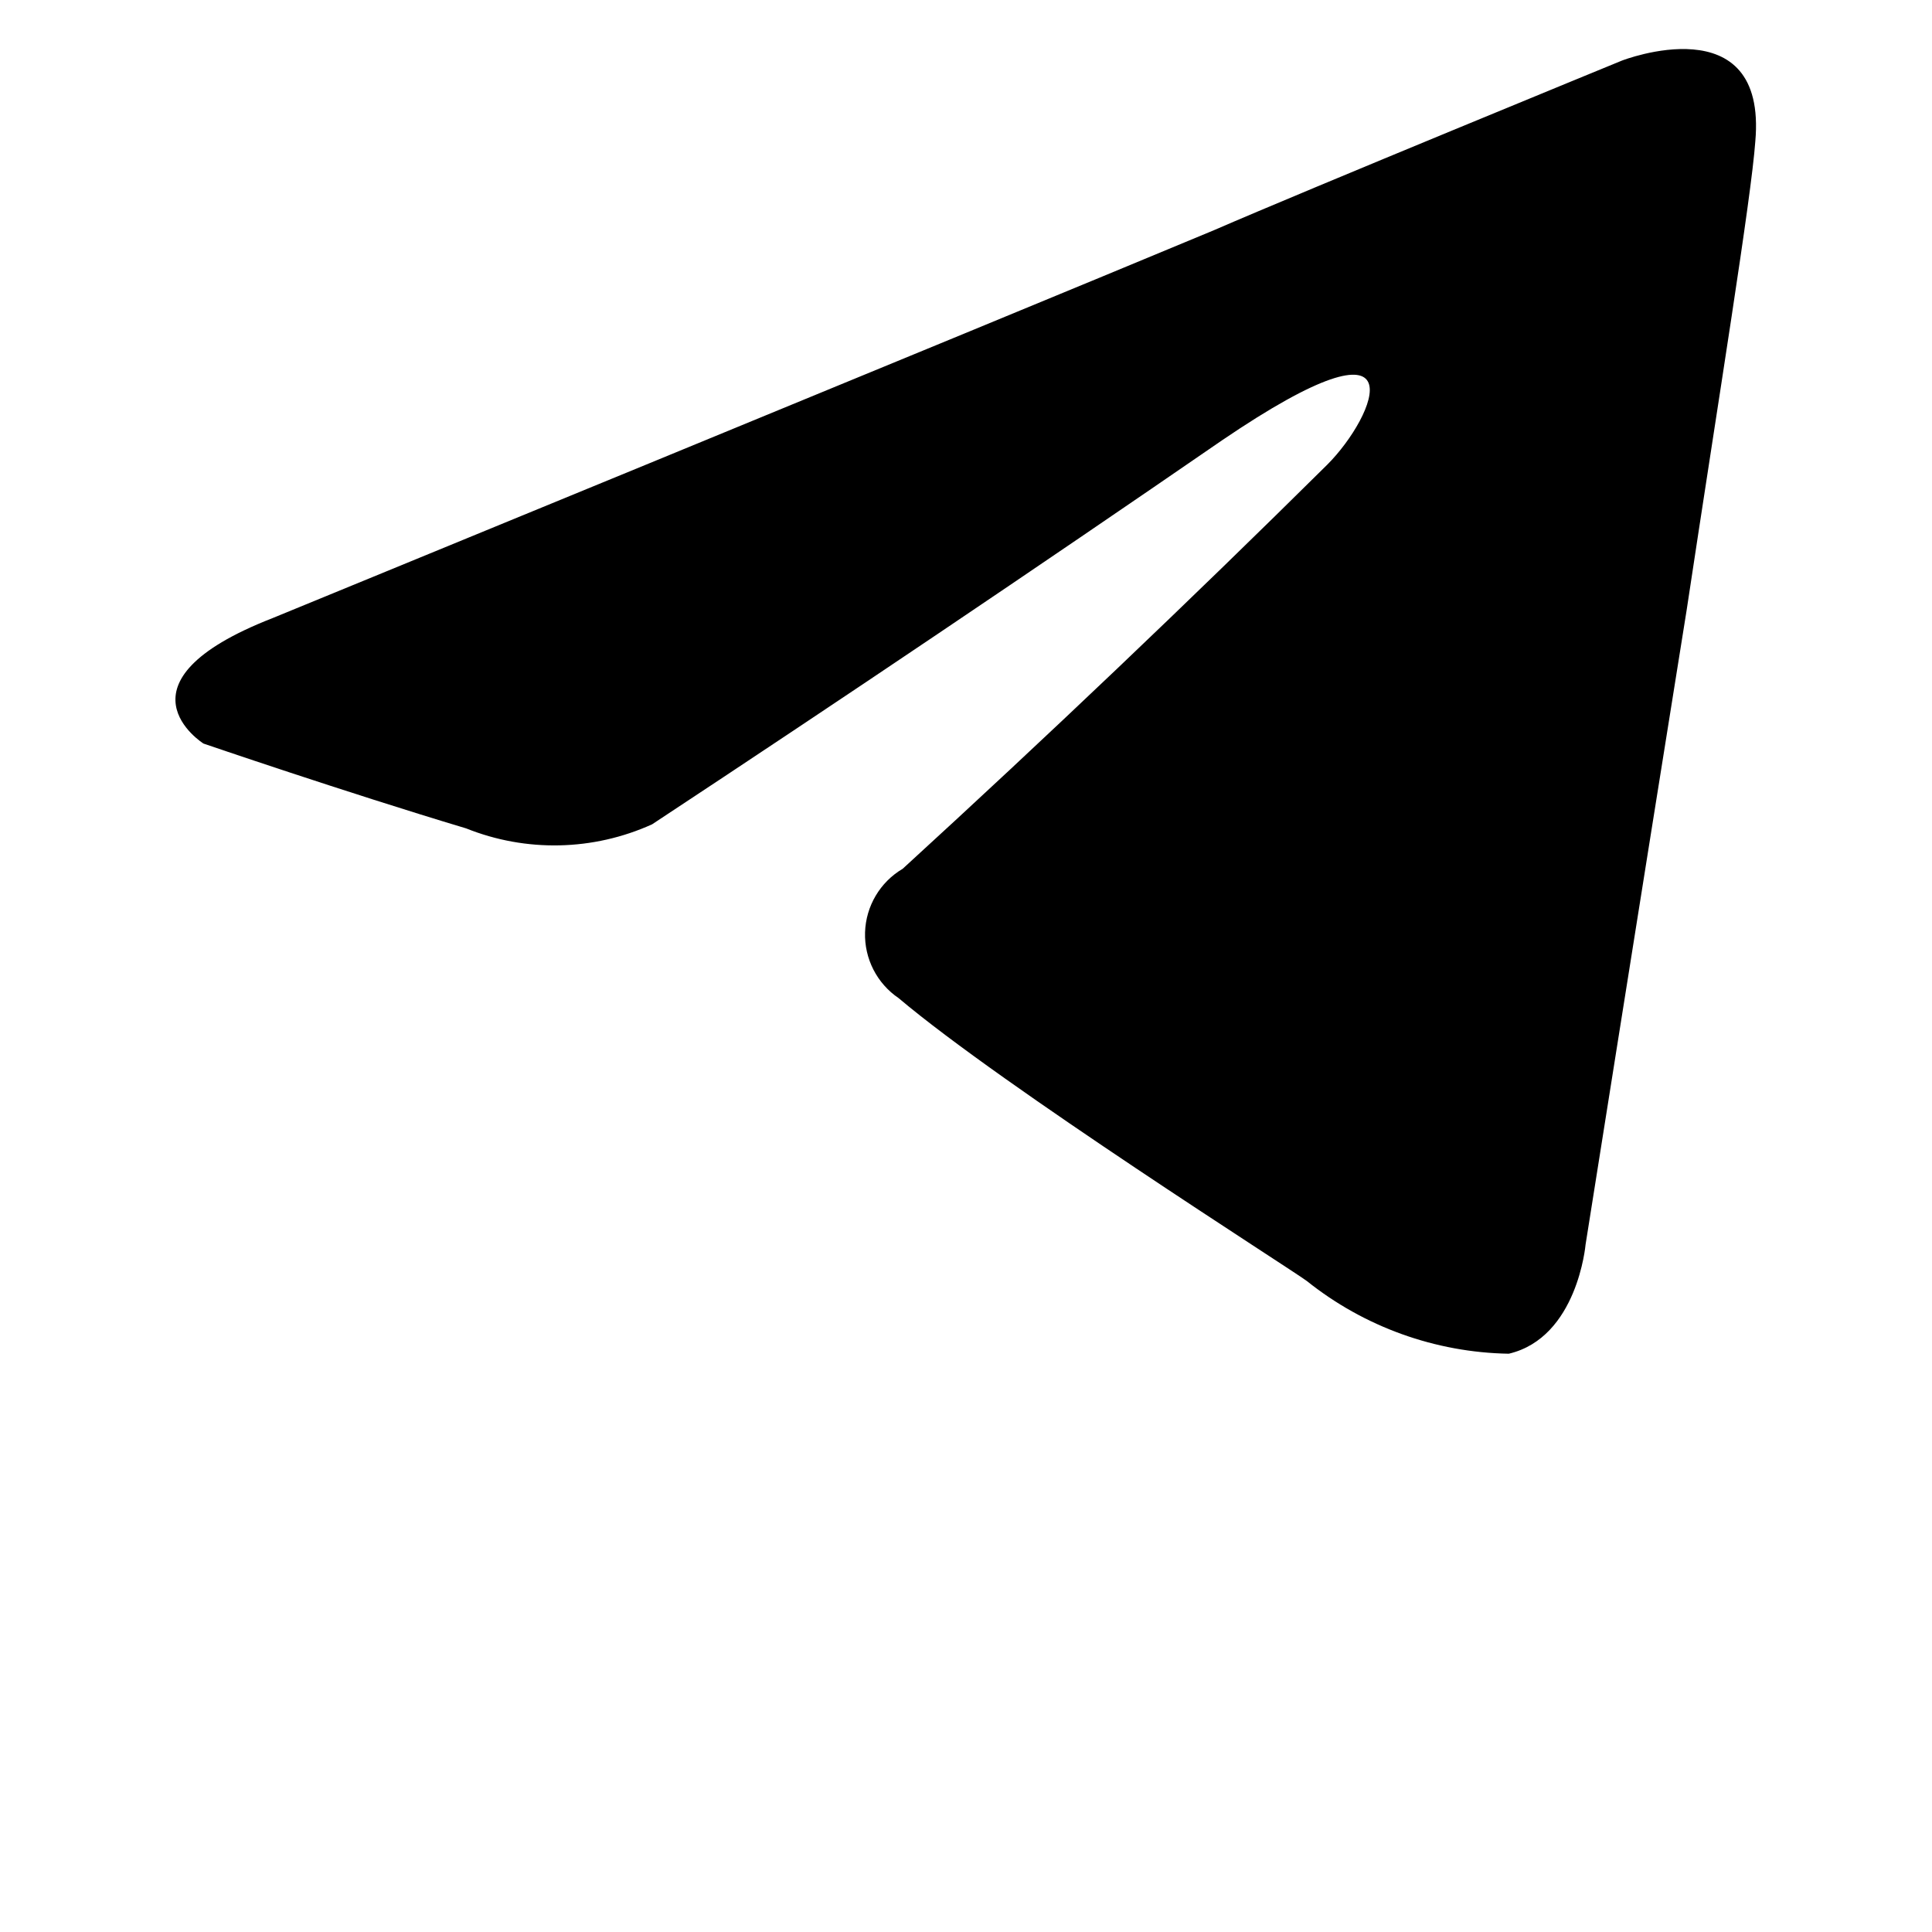
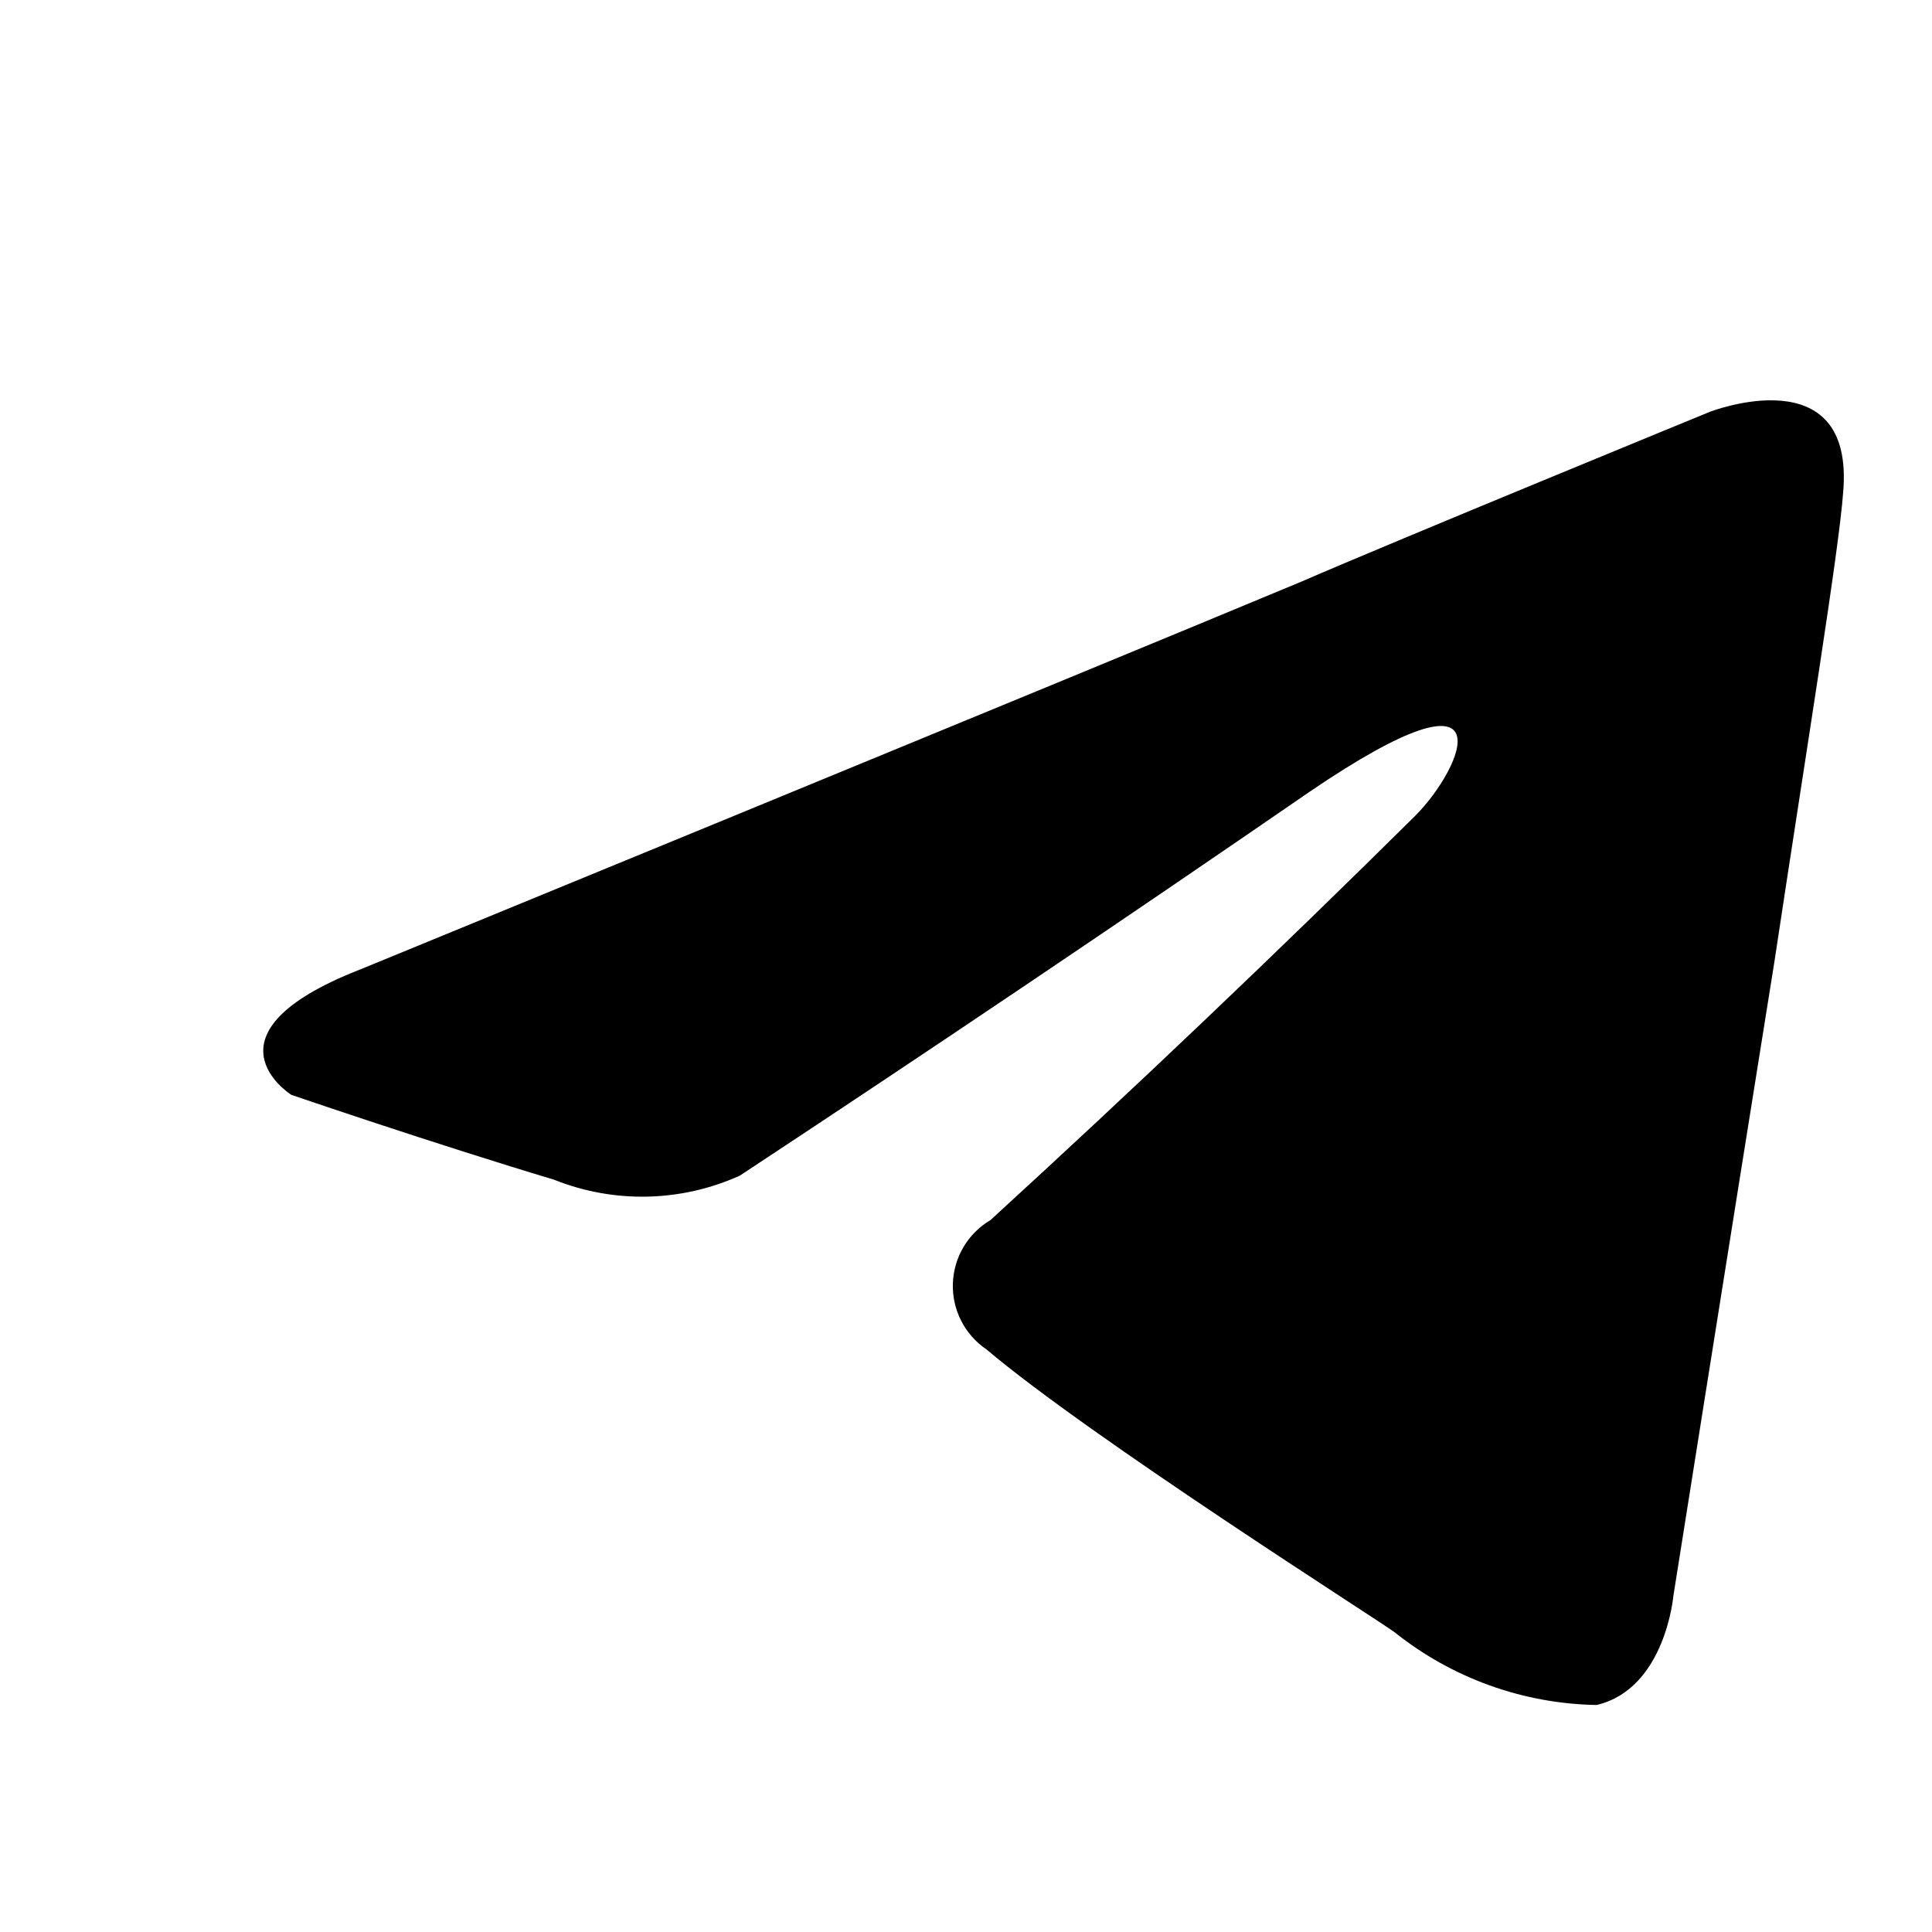
- <svg xmlns="http://www.w3.org/2000/svg" width="33" height="33" viewBox="1 4 22 22">
+ <svg xmlns="http://www.w3.org/2000/svg" width="33" height="33" viewBox="0 0 22 22">
  <path d="M16.114 9.291c.552-.552 1.1-1.84-1.2-.276a395.806 395.806 0 0 1-6.489 4.372 2.7 2.7 0 0 1-2.117.046c-1.38-.414-2.991-.966-2.991-.966s-1.1-.691.783-1.427c0 0 7.961-3.267 10.722-4.418 1.058-.46 4.647-1.932 4.647-1.932s1.657-.645 1.519.92c-.046.644-.414 2.9-.782 5.338-.553 3.451-1.151 7.225-1.151 7.225s-.092 1.058-.874 1.242a3.787 3.787 0 0 1-2.3-.828c-.184-.138-3.451-2.209-4.648-3.221a.872.872 0 0 1 .046-1.473 169.31 169.31 0 0 0 4.835-4.602Z" />
</svg>
